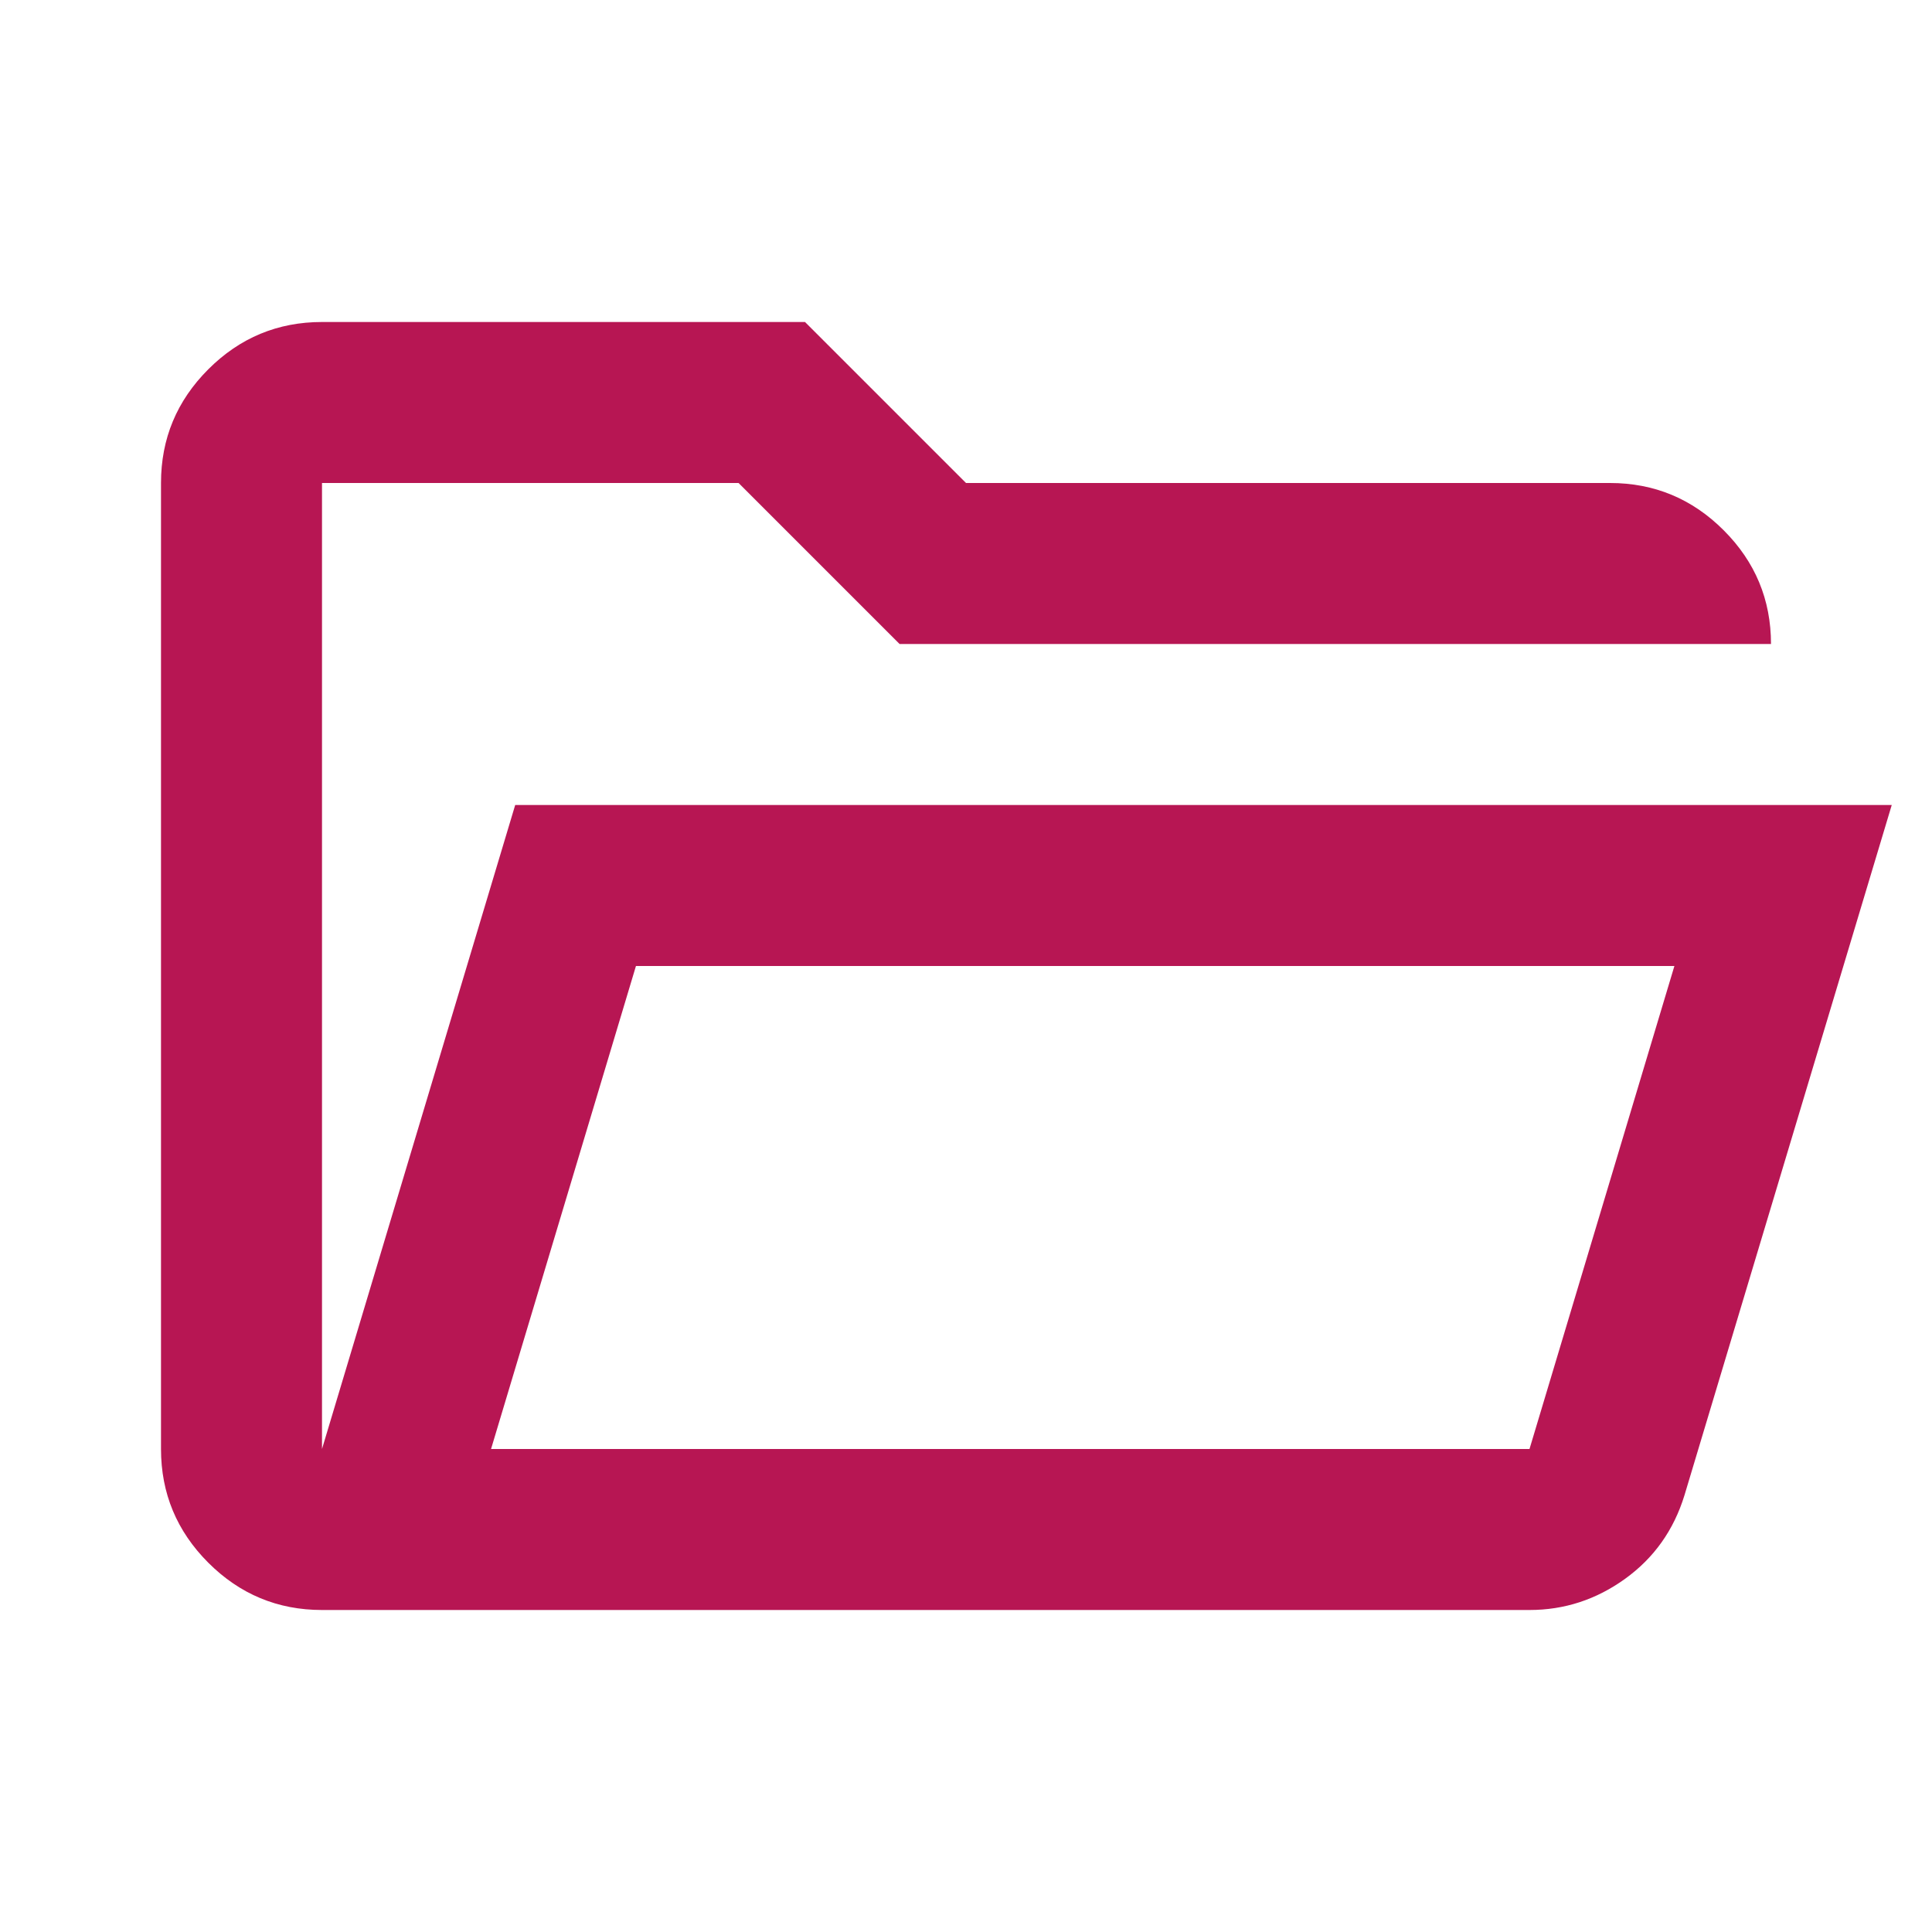
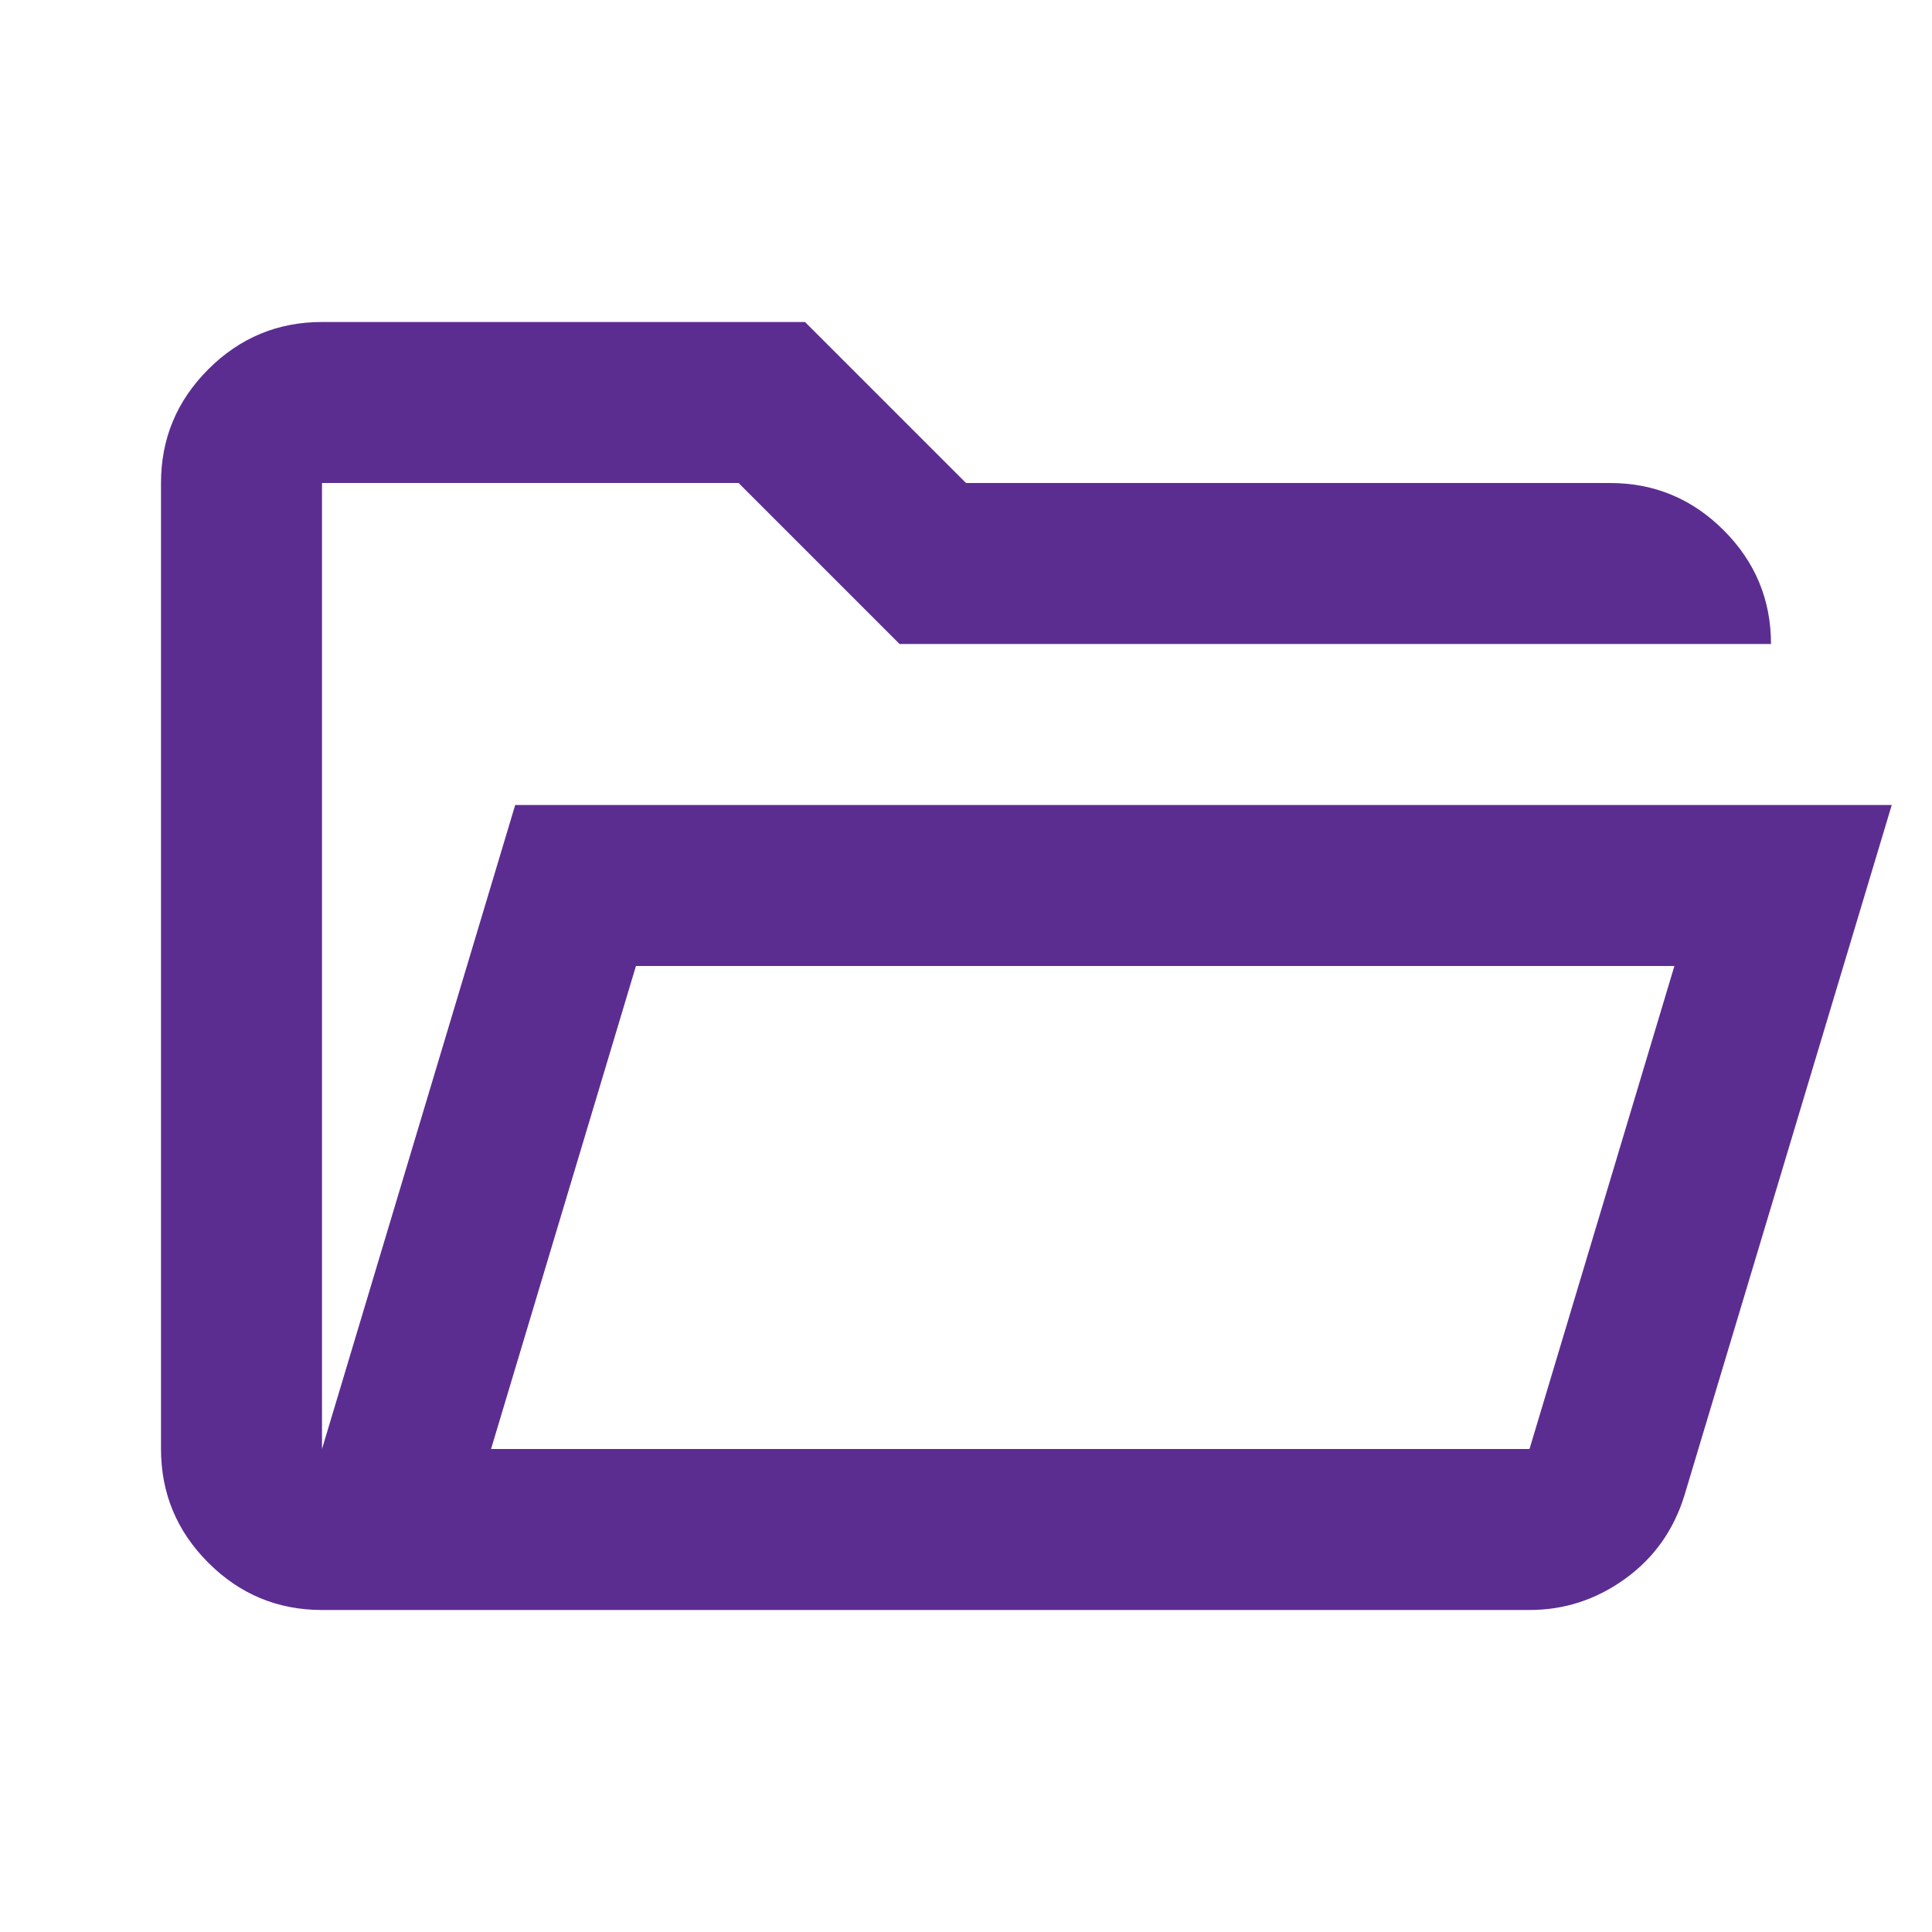
- <svg xmlns="http://www.w3.org/2000/svg" height="24px" viewBox="0 -960 960 960" width="24px" fill="#b71653">
+ <svg xmlns="http://www.w3.org/2000/svg" height="24px" viewBox="0 -960 960 960" width="24px" fill="#5c2d91">
  <path d="M160-160q-33 0-56.5-23.5T80-240v-480q0-33 23.5-56.5T160-800h240l80 80h320q33 0 56.5 23.5T880-640H447l-80-80H160v480l96-320h684L837-217q-8 26-29.5 41.5T760-160H160Zm84-80h516l72-240H316l-72 240Zm0 0 72-240-72 240Zm-84-400v-80 80Z" />
</svg>
